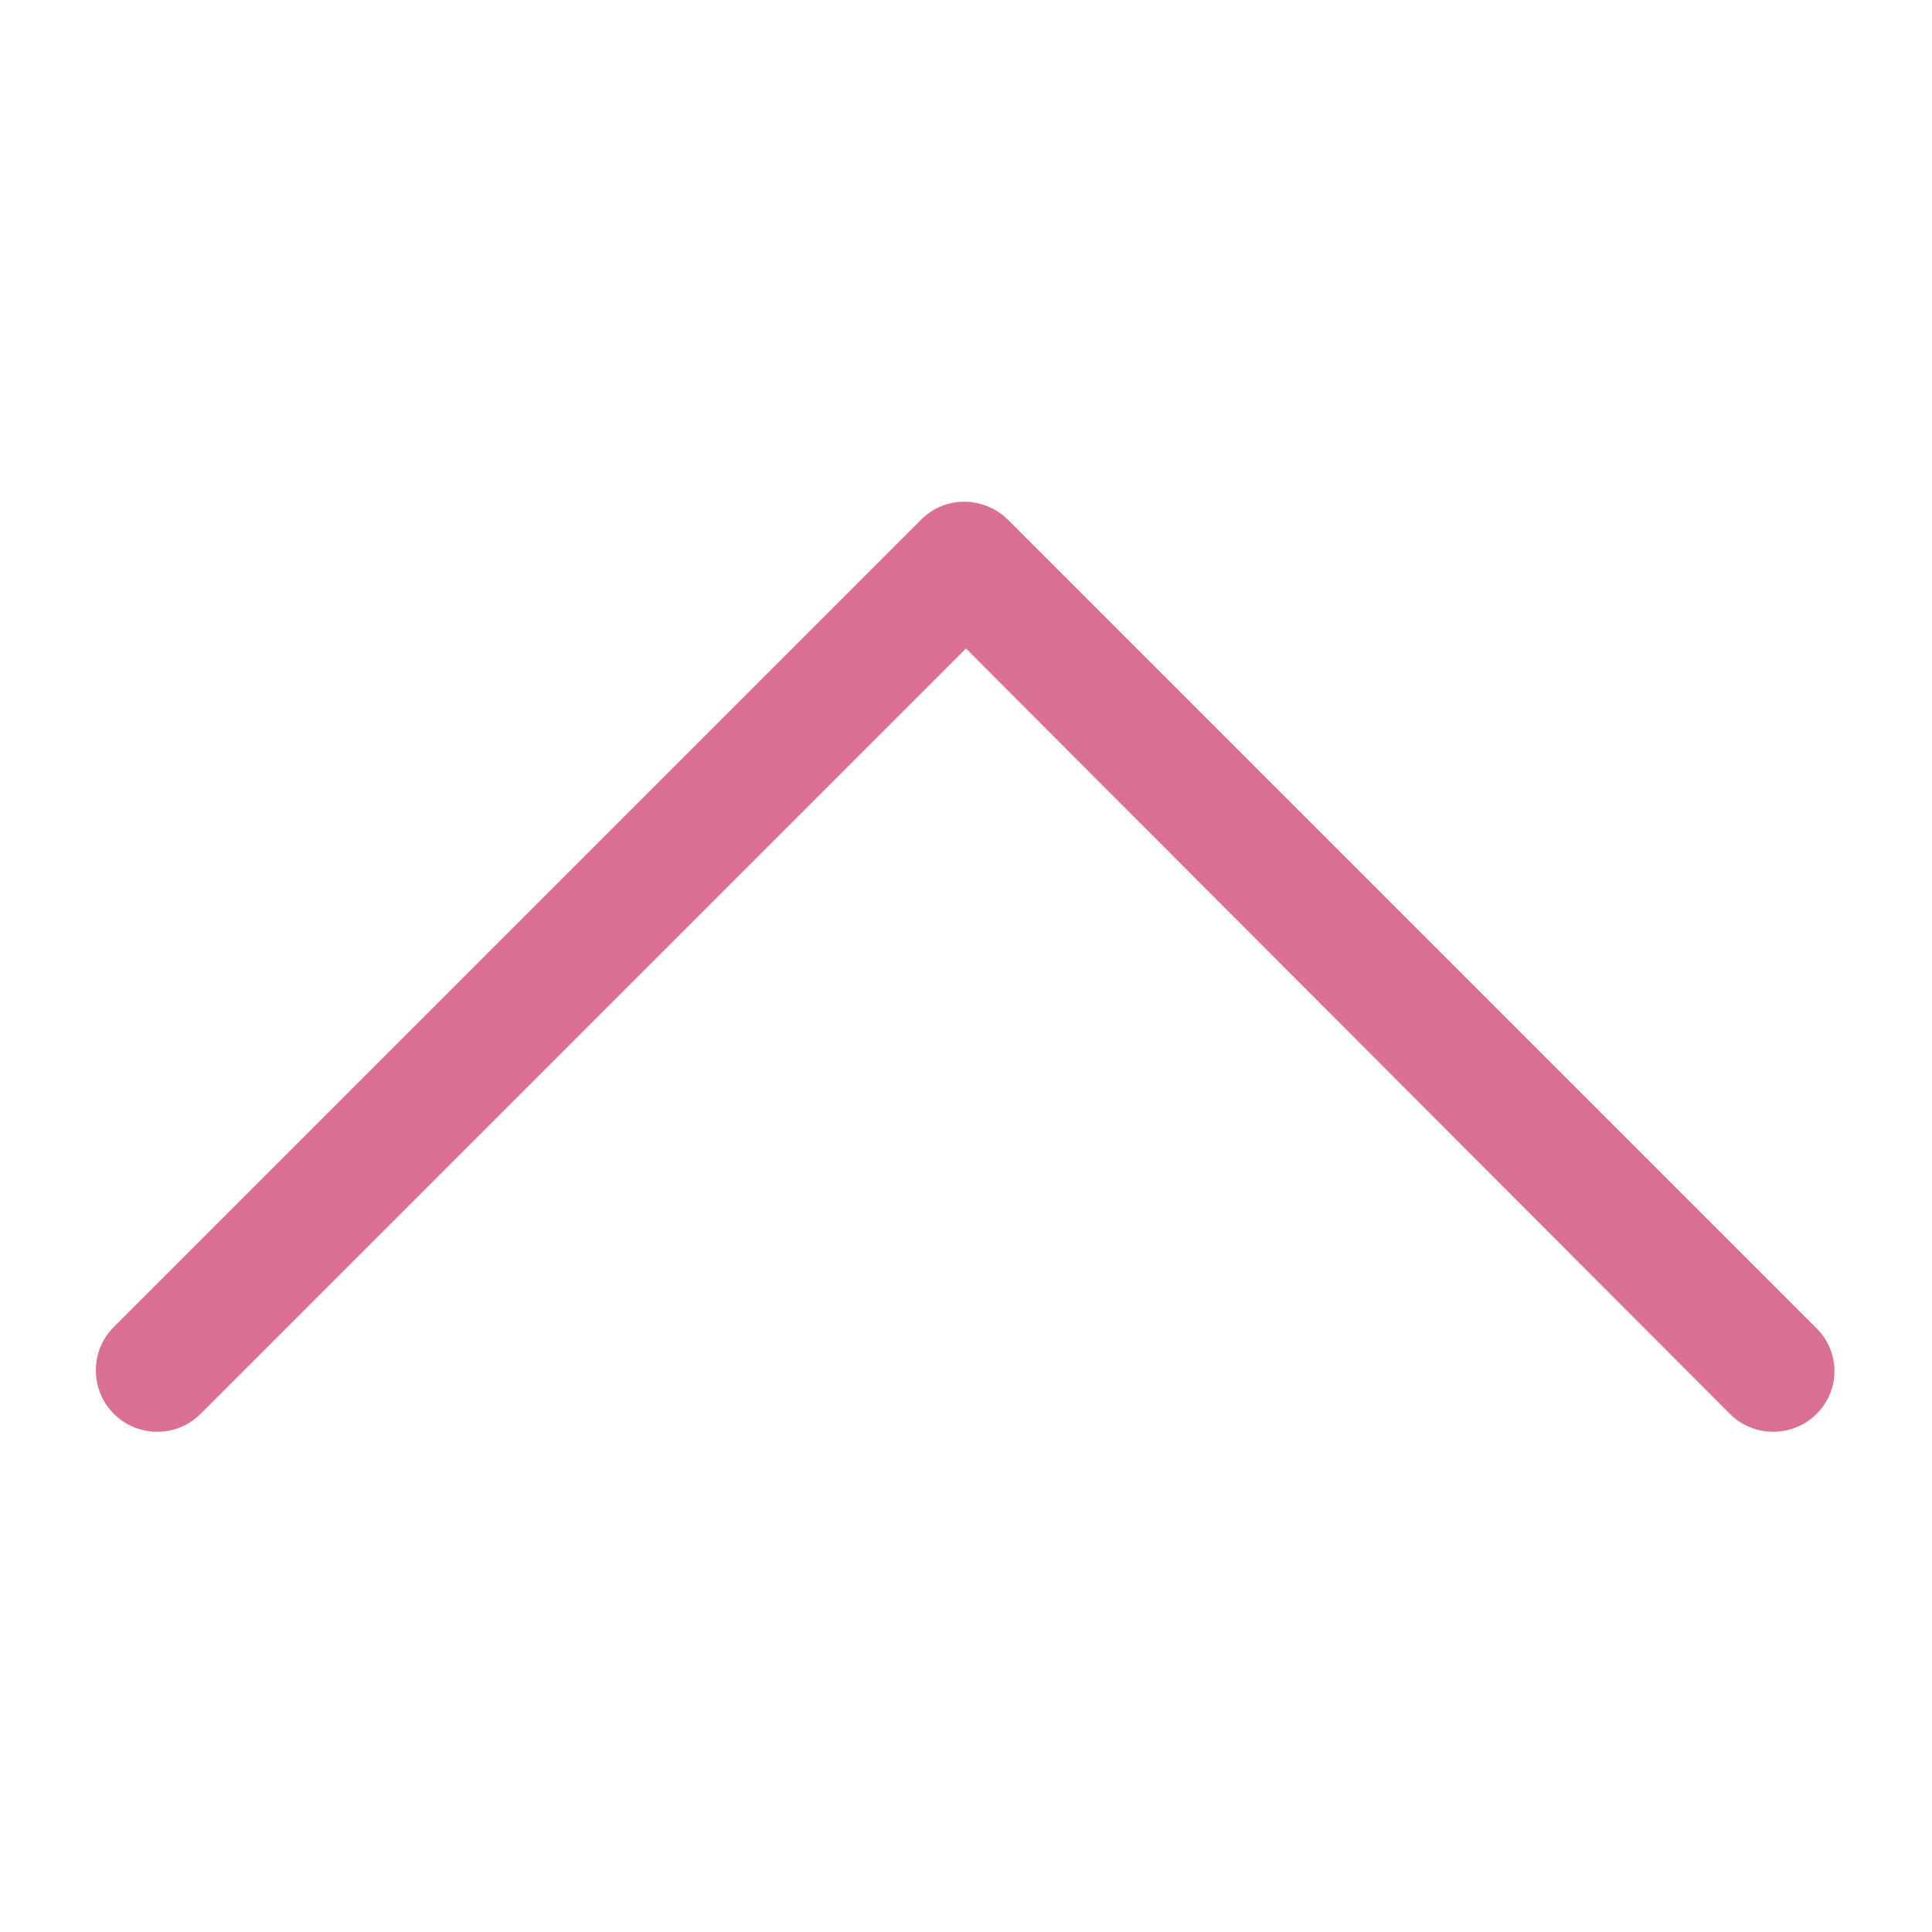
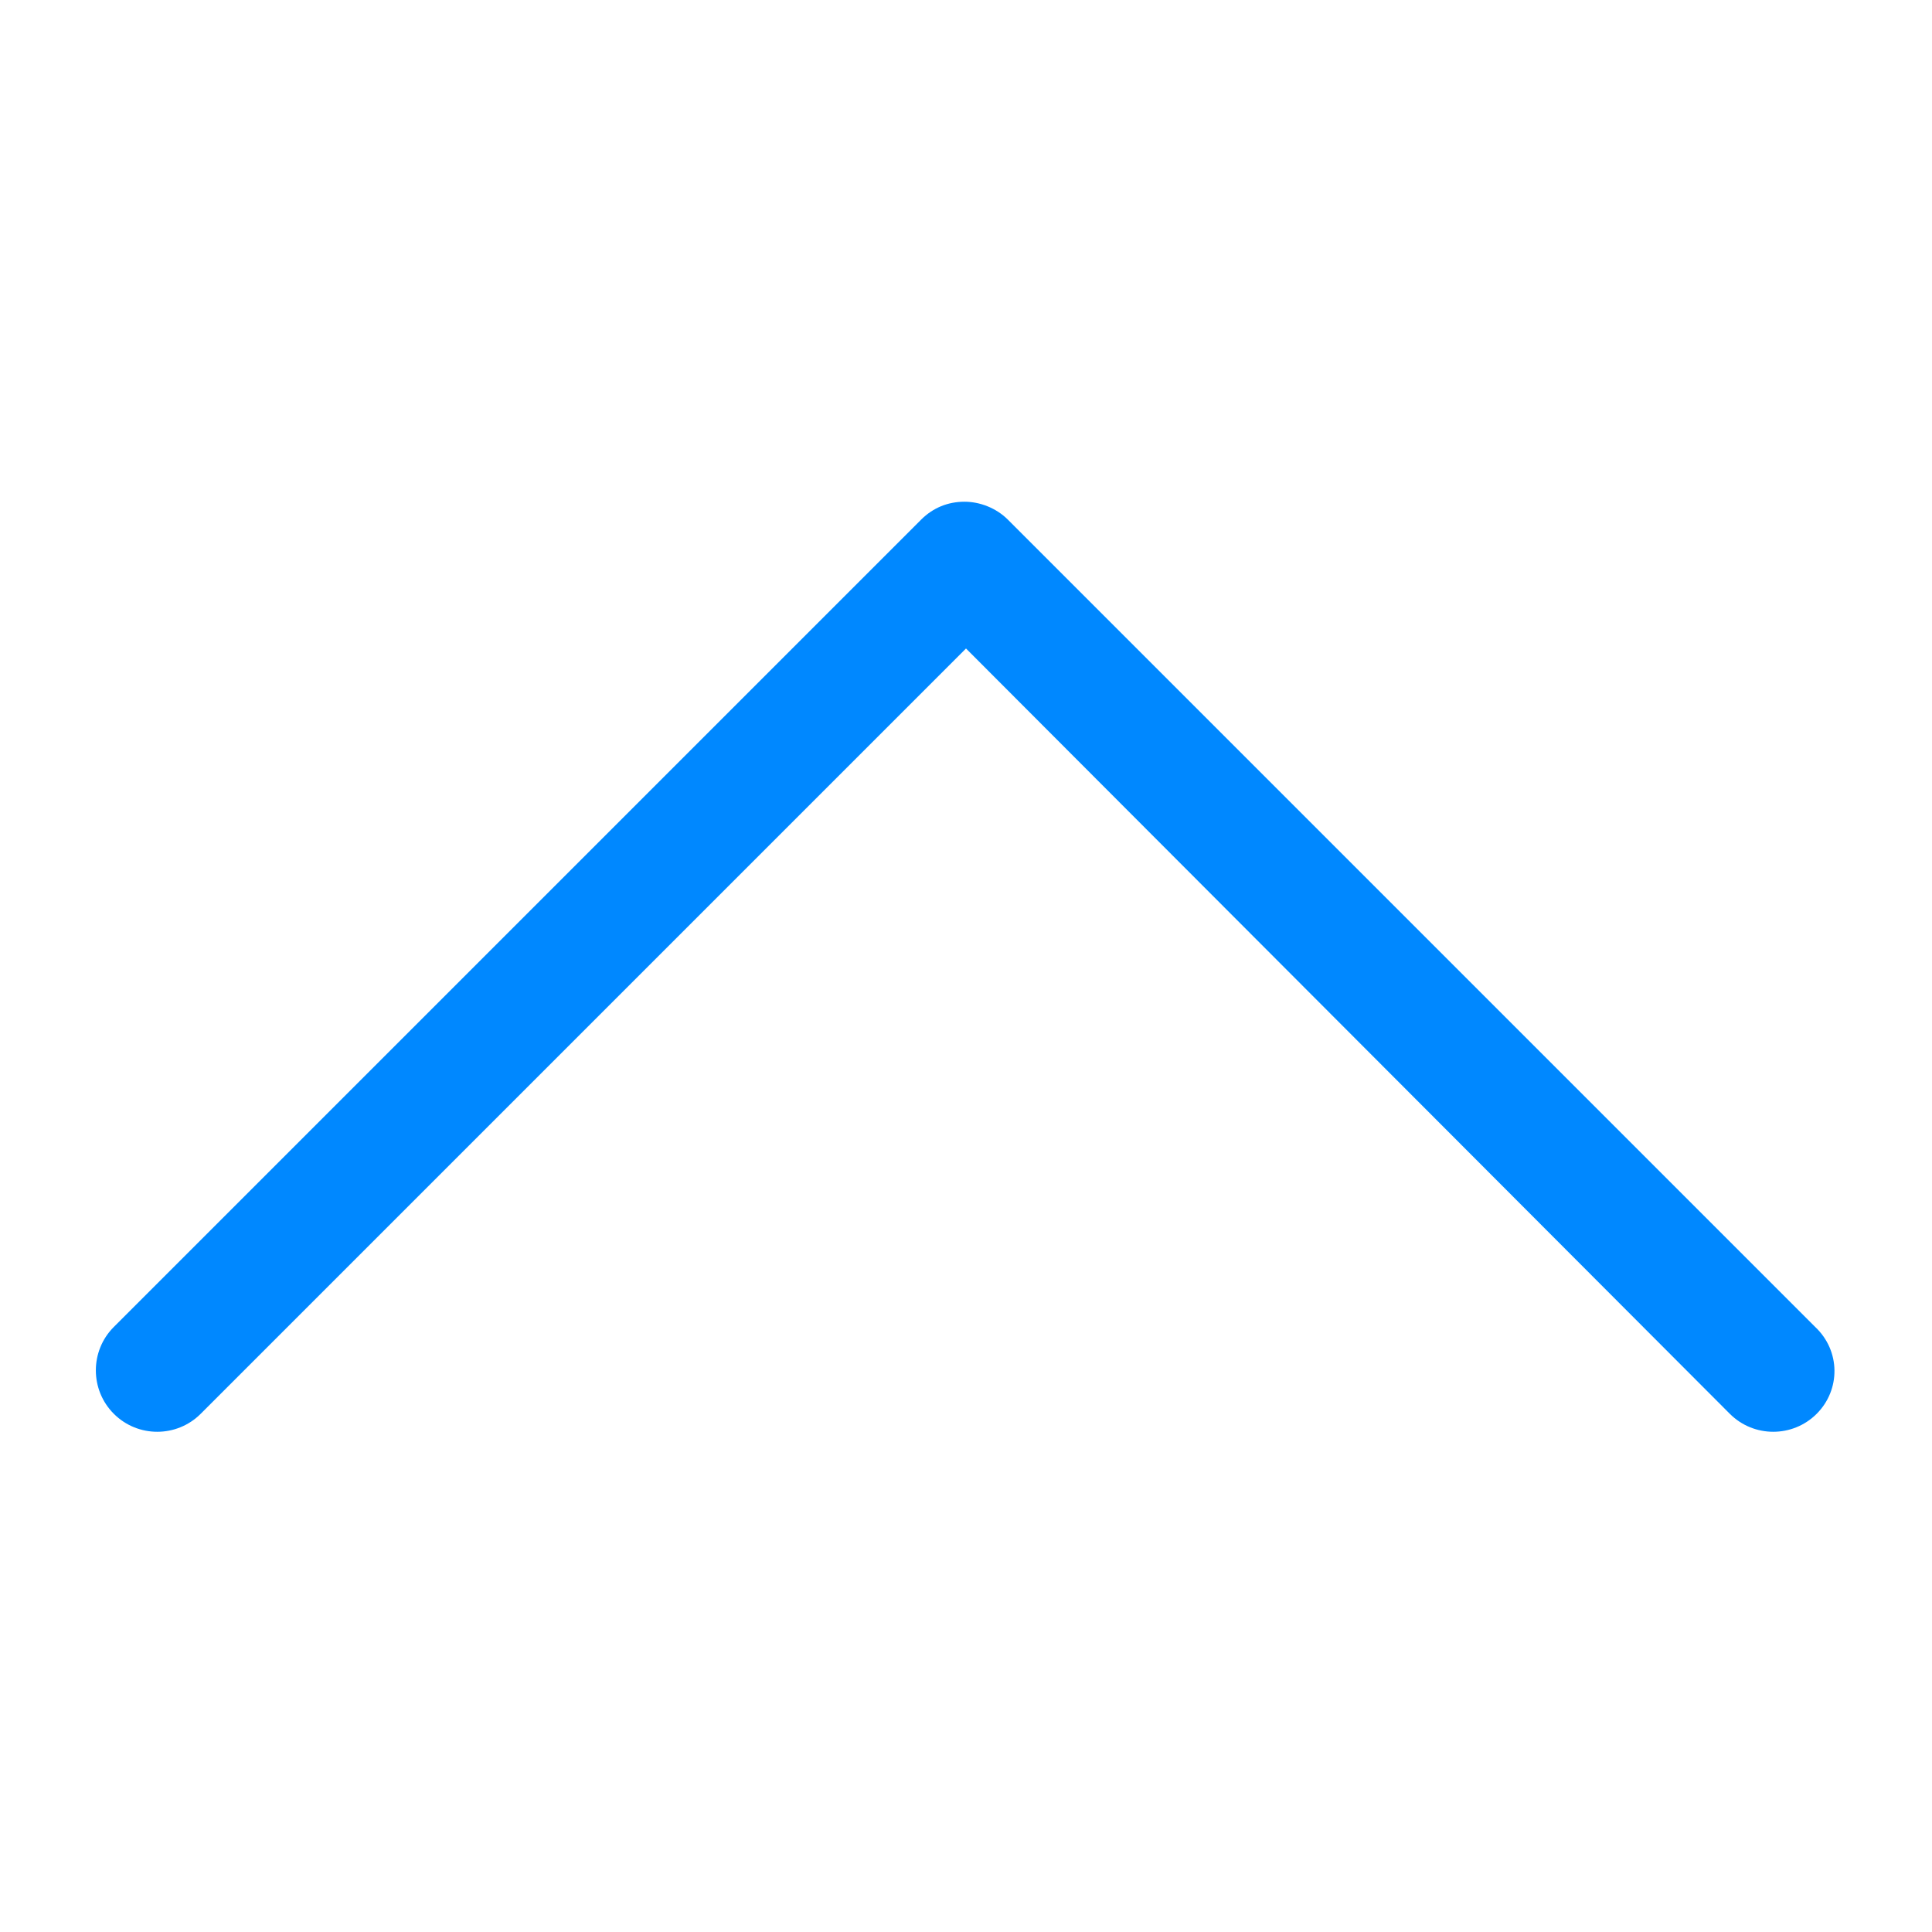
<svg xmlns="http://www.w3.org/2000/svg" version="1.1" viewBox="0 0 129 129" enable-background="new 0 0 129 129" width="512px" height="512px" class="">
  <g transform="matrix(1 0 0 -1 0 129)">
    <g>
-       <path d="m121.3,34.6c-1.6-1.6-4.2-1.6-5.8,0l-51,51.1-51.1-51.1c-1.6-1.6-4.2-1.6-5.8,0-1.6,1.6-1.6,4.2 0,5.8l53.9,53.9c0.8,0.8 1.8,1.2 2.9,1.2 1,0 2.1-0.4 2.9-1.2l53.9-53.9c1.7-1.6 1.7-4.2 0.1-5.8z" data-original="#000000" class="active-path" data-old_color="#db7095" fill="#db7095" />
+       <path d="m121.3,34.6c-1.6-1.6-4.2-1.6-5.8,0l-51,51.1-51.1-51.1c-1.6-1.6-4.2-1.6-5.8,0-1.6,1.6-1.6,4.2 0,5.8l53.9,53.9c0.8,0.8 1.8,1.2 2.9,1.2 1,0 2.1-0.4 2.9-1.2l53.9-53.9c1.7-1.6 1.7-4.2 0.1-5.8z" data-original="#000000" class="active-path" data-old_color="#db7095" fill="#08f" />
    </g>
  </g>
</svg>
